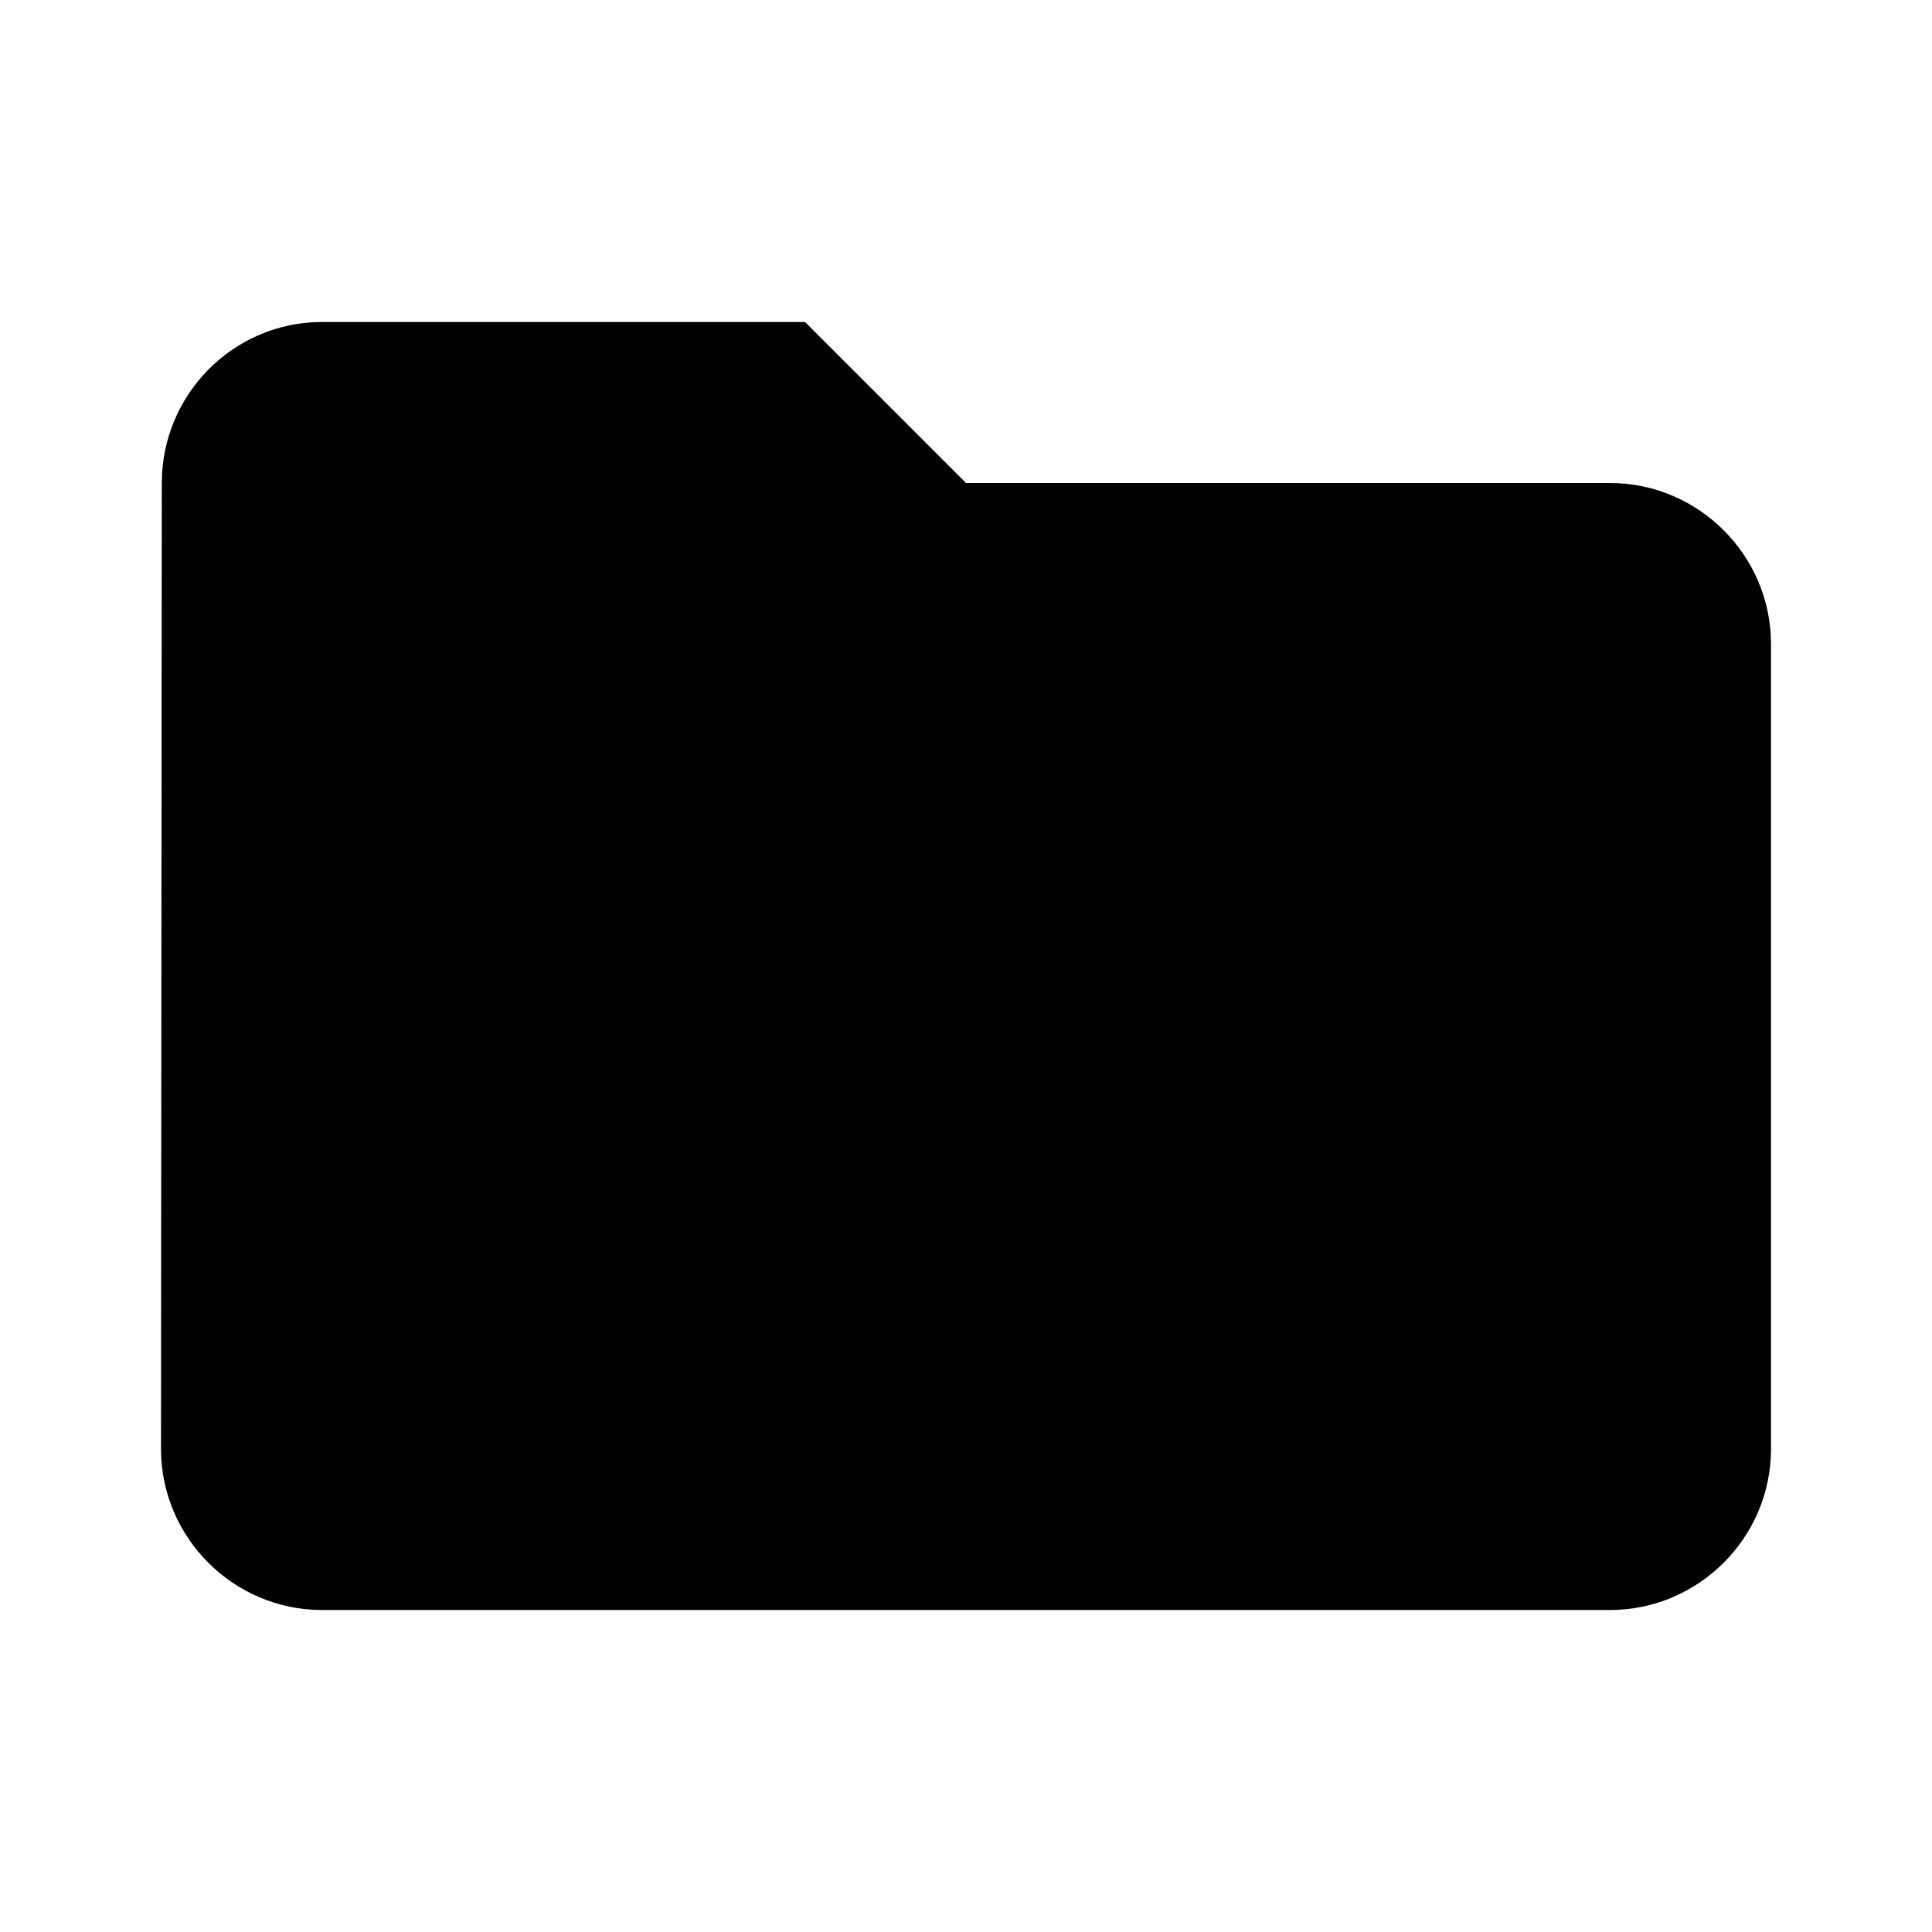
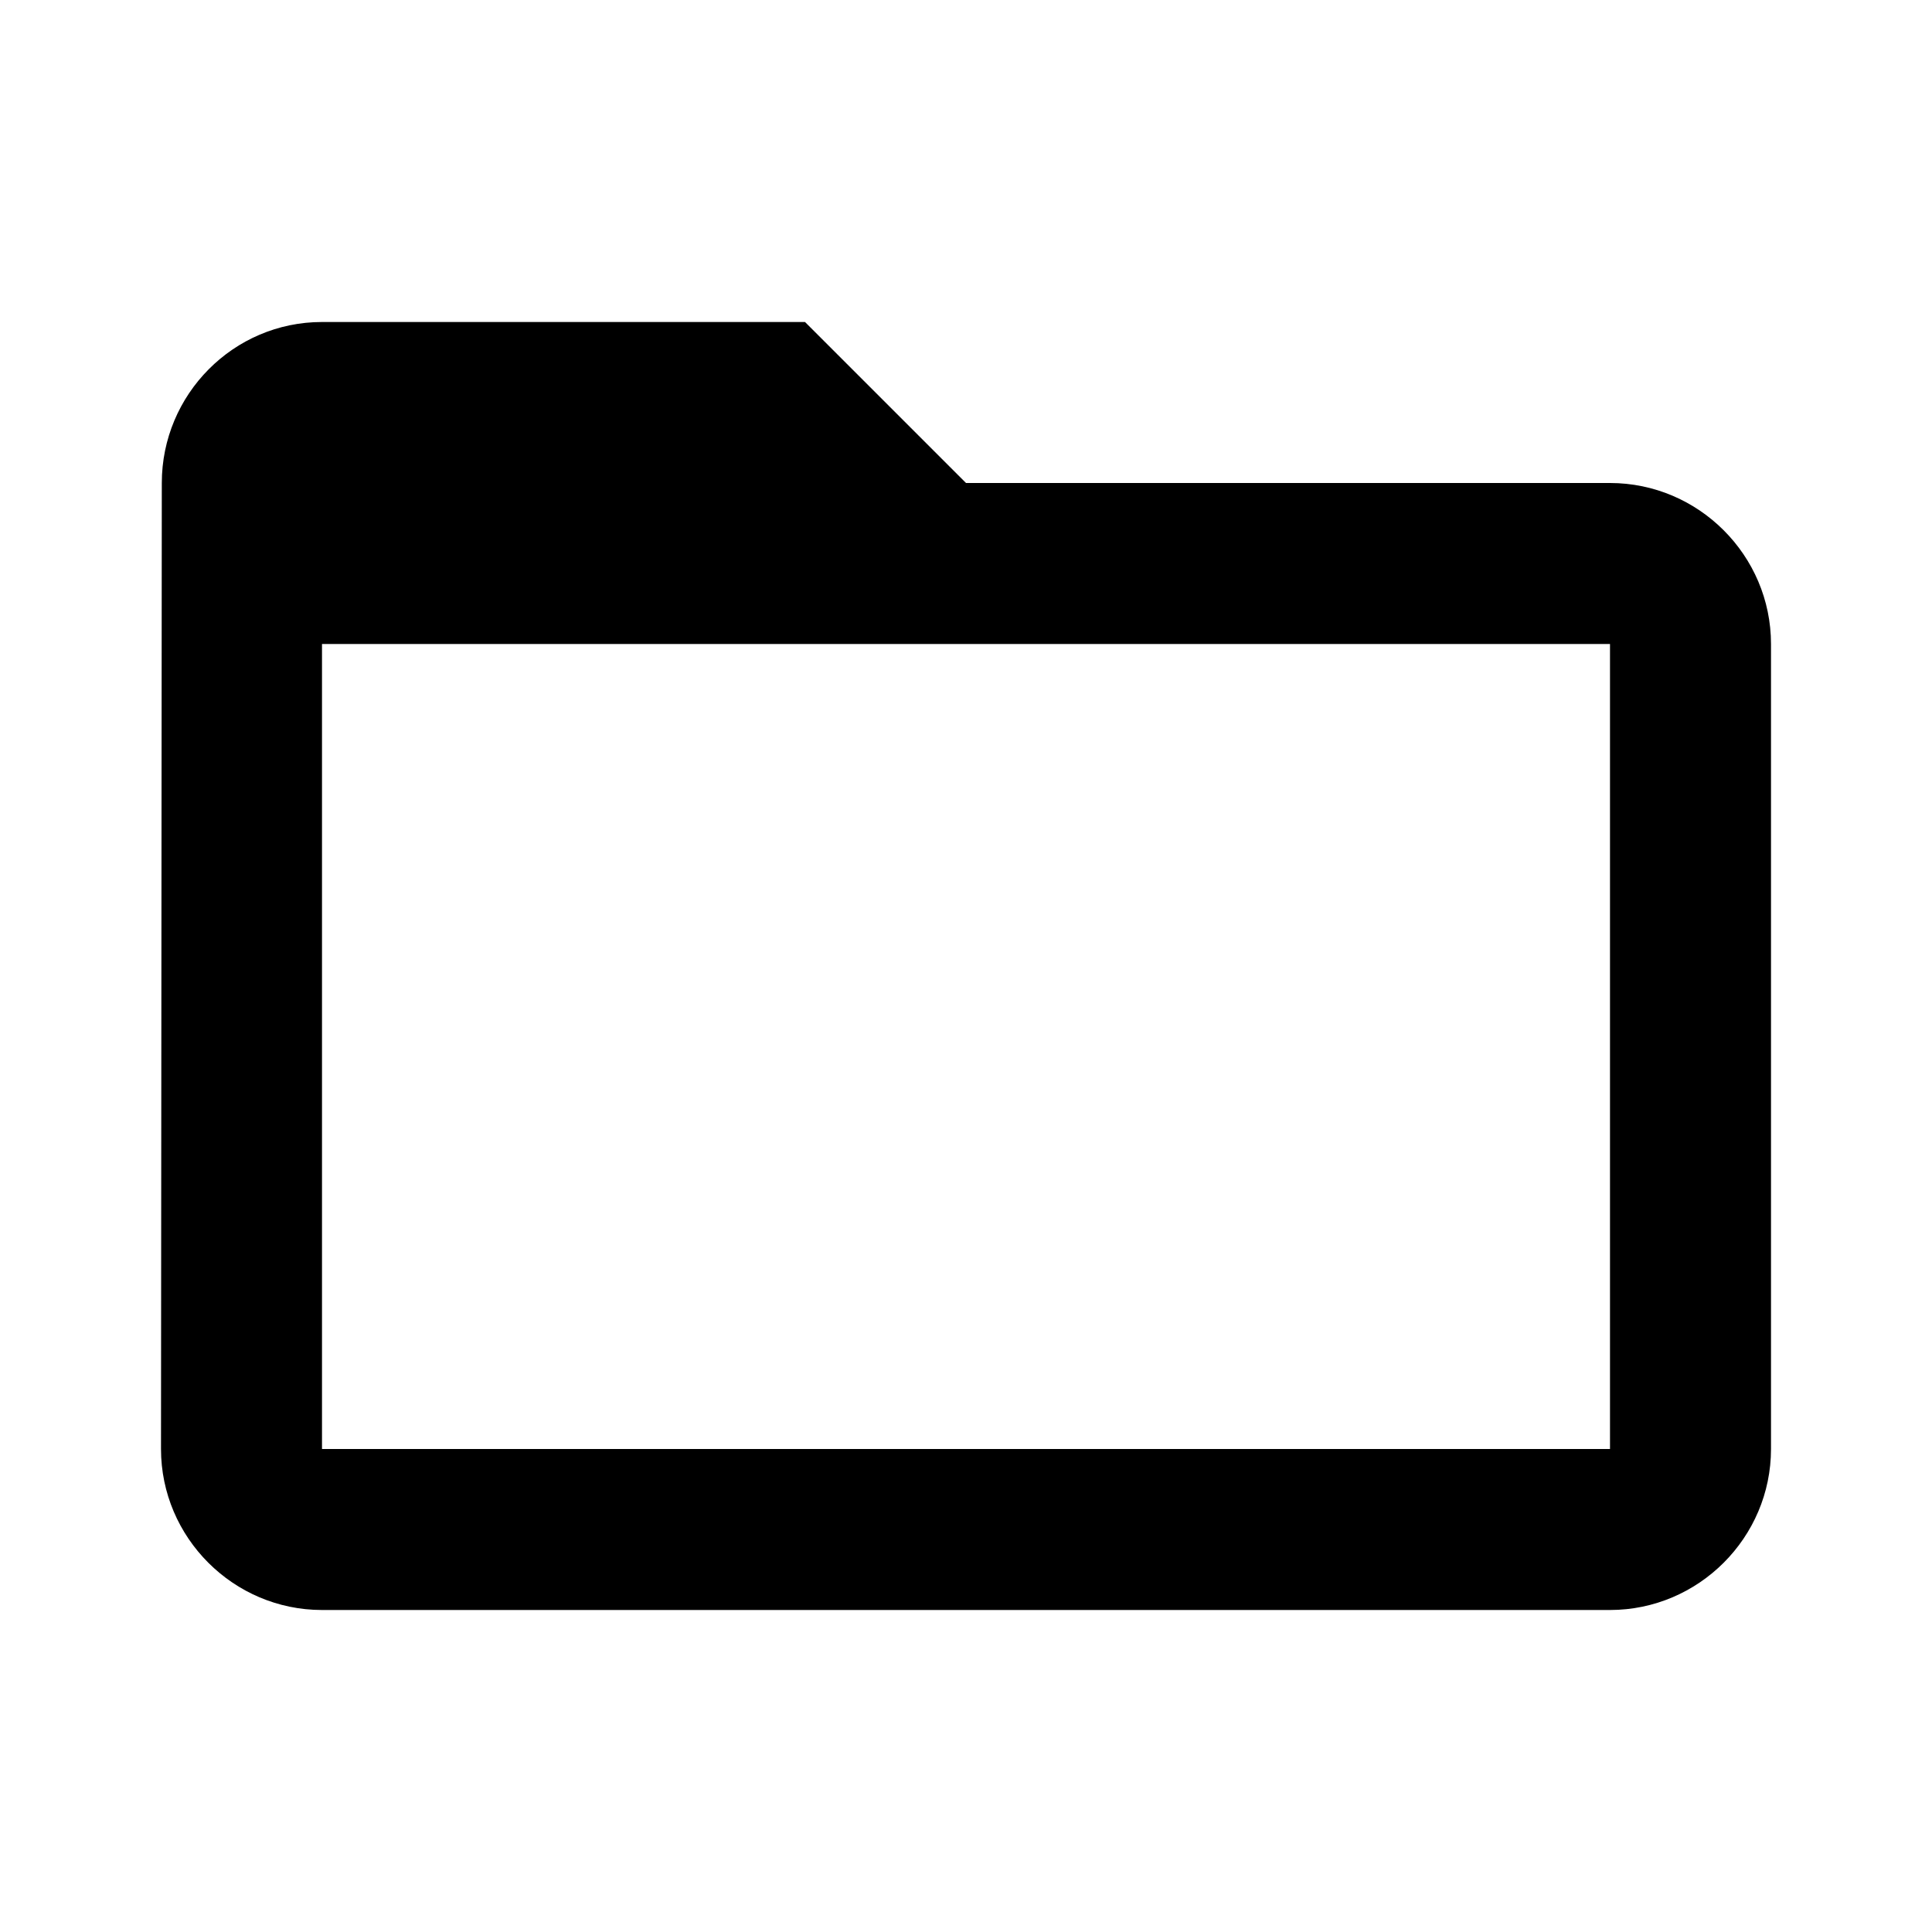
<svg xmlns="http://www.w3.org/2000/svg" width="24" height="24" viewBox="0 0 24 24">
-   <path d="M10 4H4c-1.1 0-1.99.9-1.99 2L2 18c0 1.1.9 2 2 2h16c1.1 0 2-.9 2-2V8c0-1.1-.9-2-2-2h-8l-2-2z" />
  <path d="M0 0h24v24H0z" fill="none" />
+   <path d="M20 6h-8l-2-2H4c-1.1 0-1.99.9-1.99 2L2 18c0 1.1.9 2 2 2h16c1.1 0 2-.9 2-2V8c0-1.1-.9-2-2-2zm0 12H4V8h16v10z" />
</svg>
